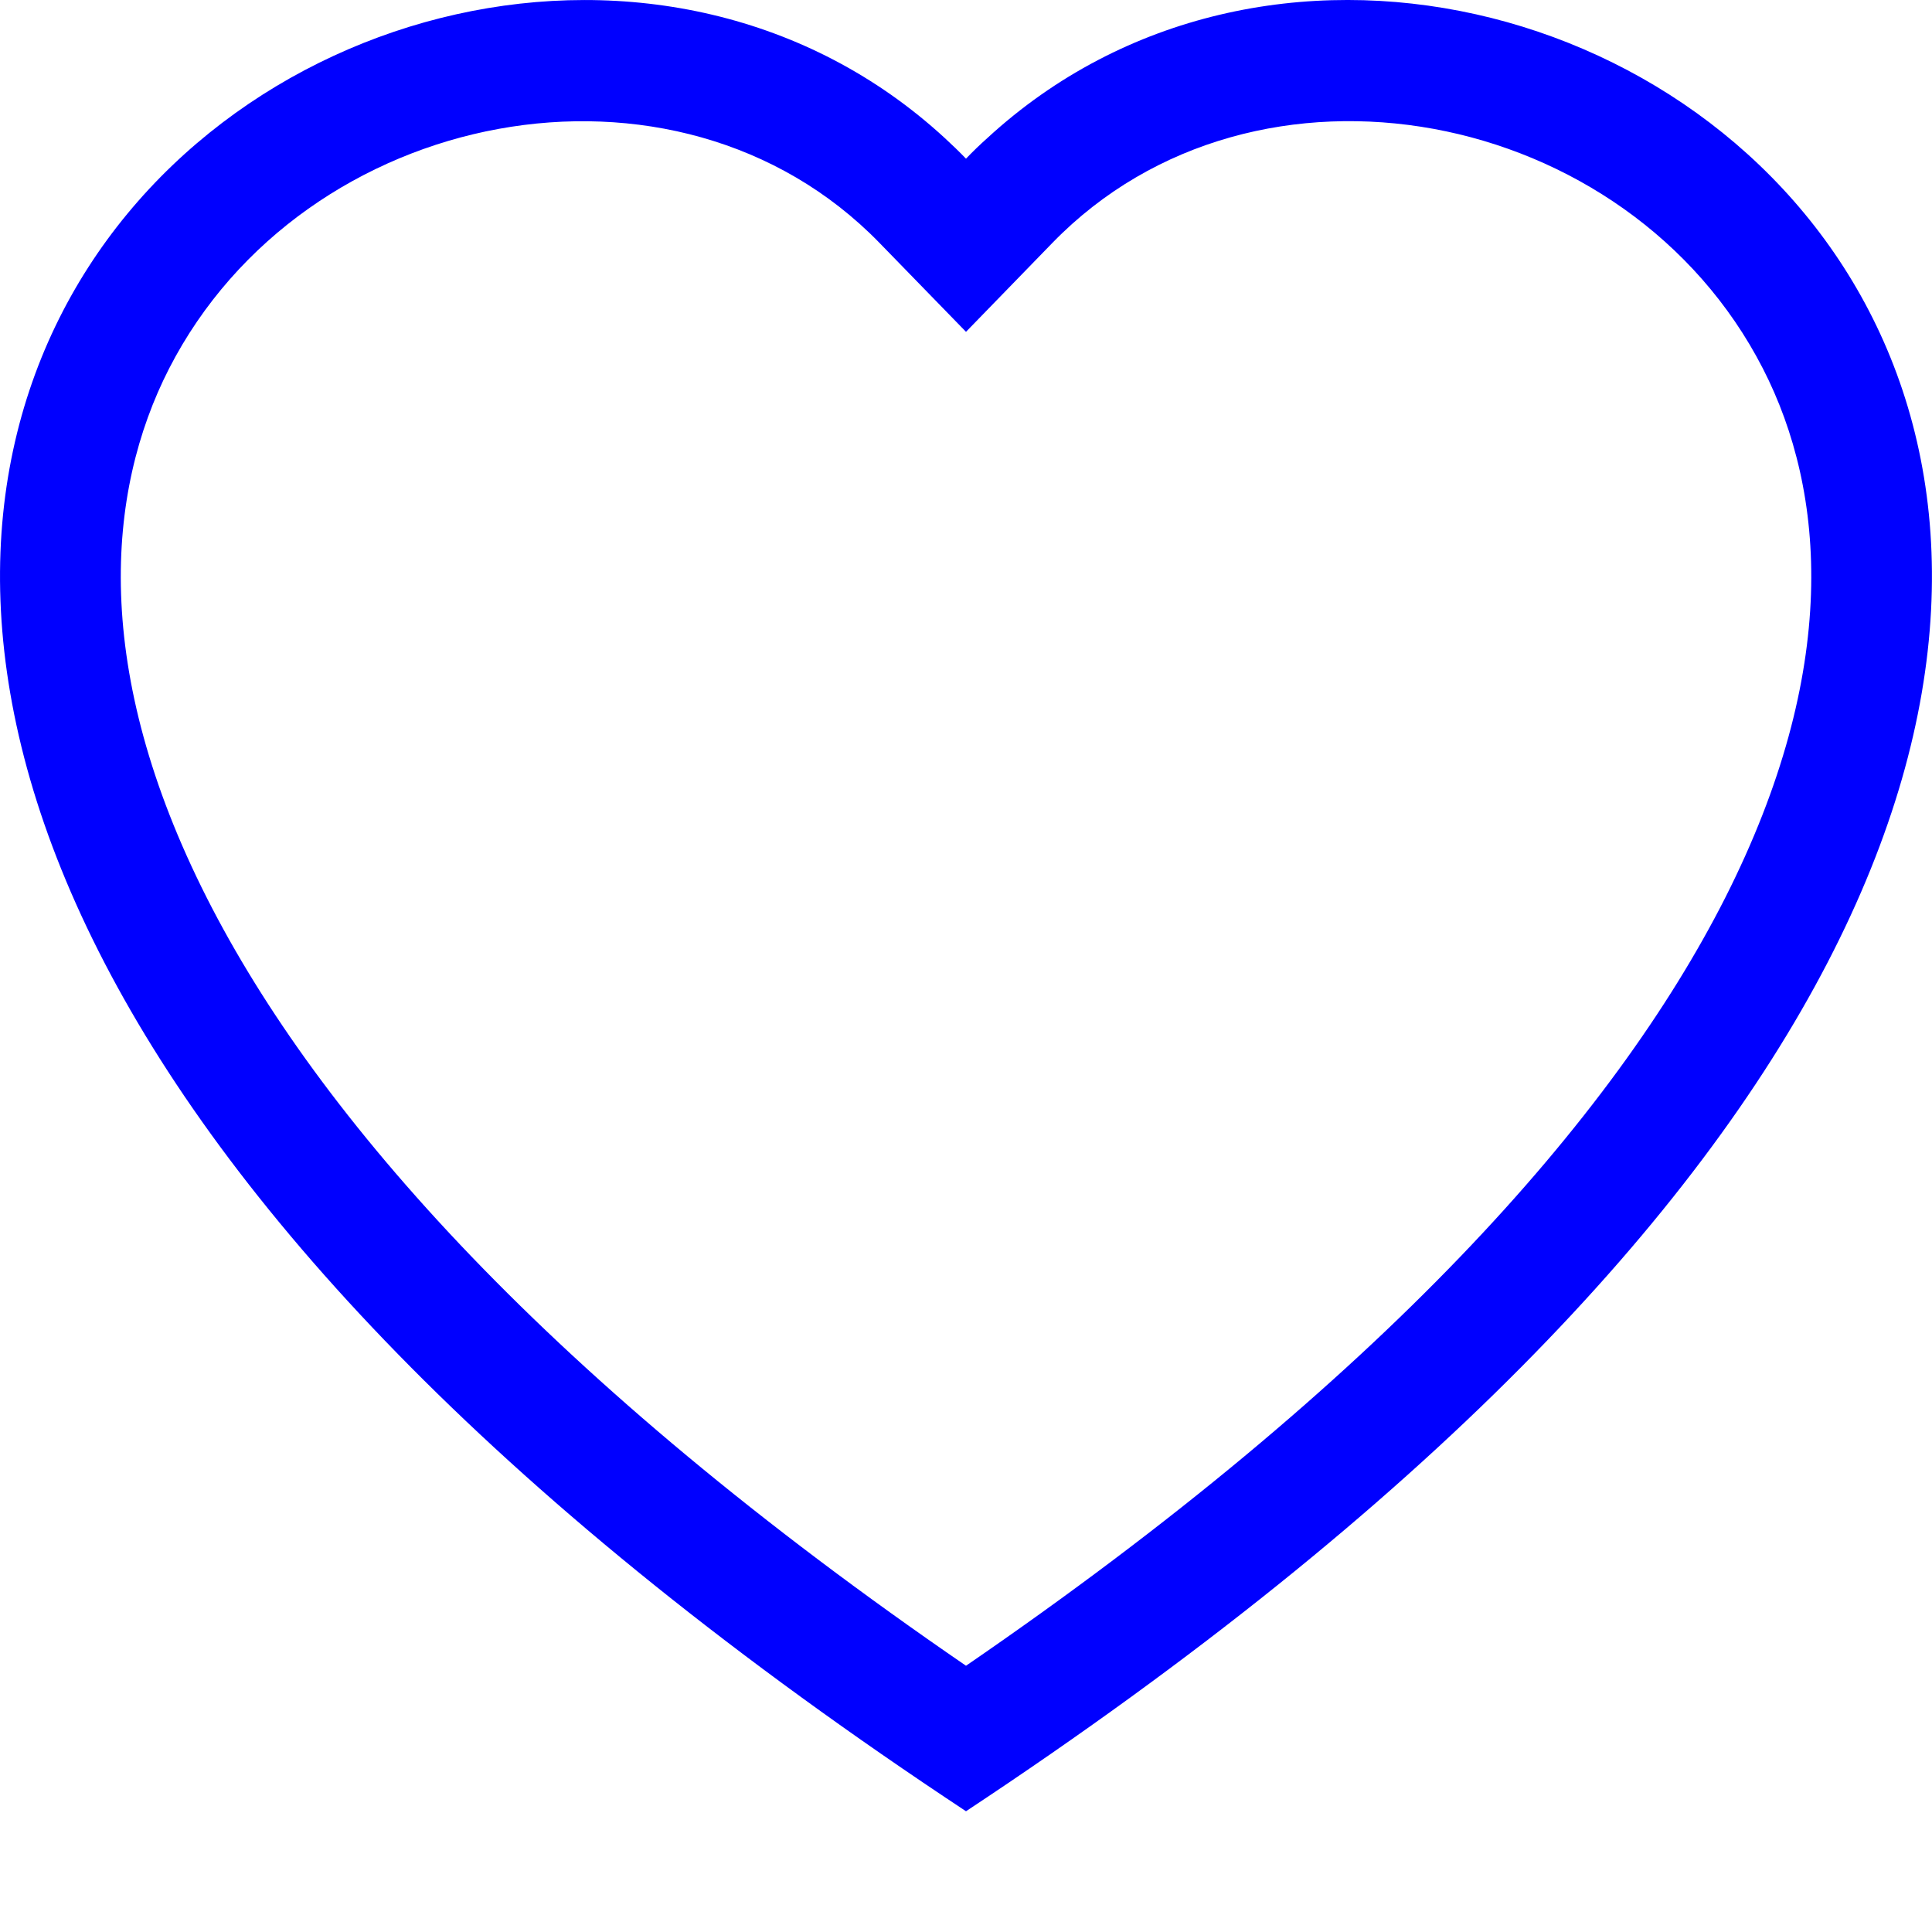
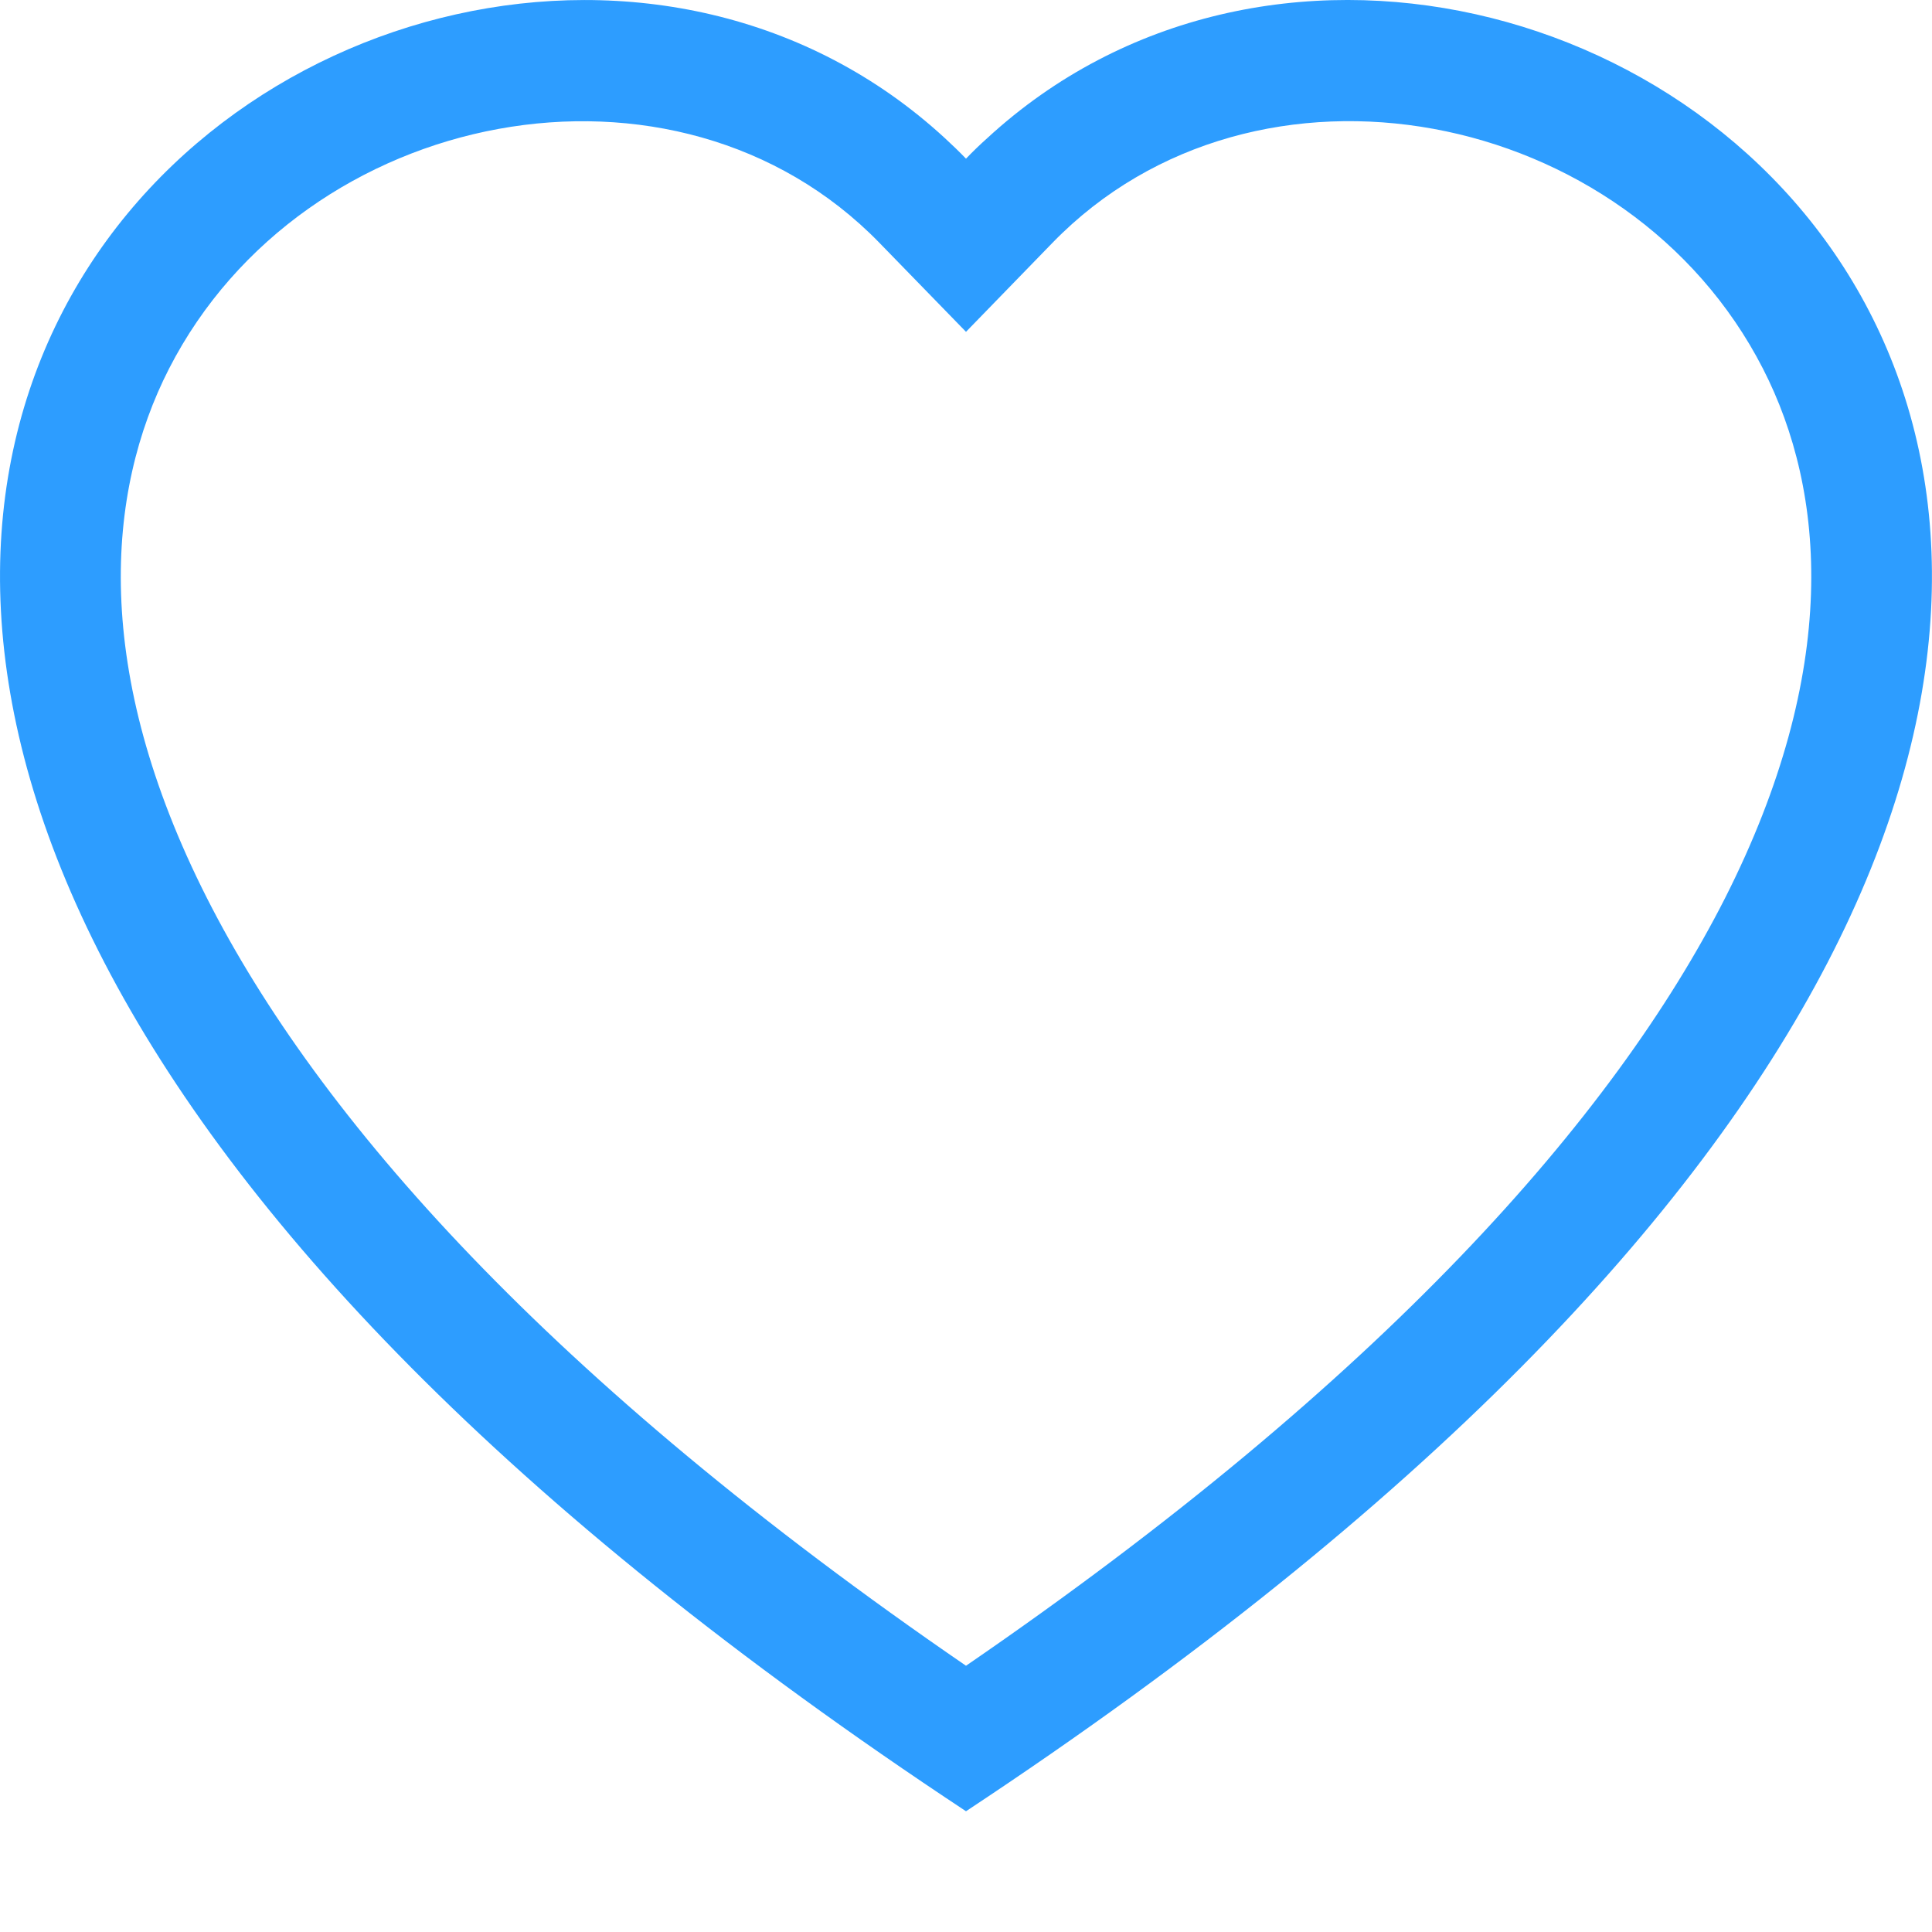
<svg xmlns="http://www.w3.org/2000/svg" style="color: #2d9dff" width="24" height="24" fill="currentColor" class="bi bi-heart" viewBox="0 0 16 16">
-   <path d="m8 2.748-.717-.737C5.6.281 2.514.878 1.4 3.053c-.523 1.023-.641 2.5.314 4.385.92 1.815 2.834 3.989 6.286 6.357 3.452-2.368 5.365-4.542 6.286-6.357.955-1.886.838-3.362.314-4.385C13.486.878 10.4.28 8.717 2.01L8 2.748zM8 15C-7.333 4.868 3.279-3.04 7.824 1.143c.06.055.119.112.176.171a3.12 3.12 0 0 1 .176-.17C12.72-3.042 23.333 4.867 8 15z" fill="blue" />
+   <path d="m8 2.748-.717-.737C5.6.281 2.514.878 1.4 3.053c-.523 1.023-.641 2.5.314 4.385.92 1.815 2.834 3.989 6.286 6.357 3.452-2.368 5.365-4.542 6.286-6.357.955-1.886.838-3.362.314-4.385C13.486.878 10.4.28 8.717 2.01L8 2.748zM8 15C-7.333 4.868 3.279-3.04 7.824 1.143c.06.055.119.112.176.171a3.12 3.12 0 0 1 .176-.17C12.72-3.042 23.333 4.867 8 15z" fill="#2d9dff" />
</svg>
